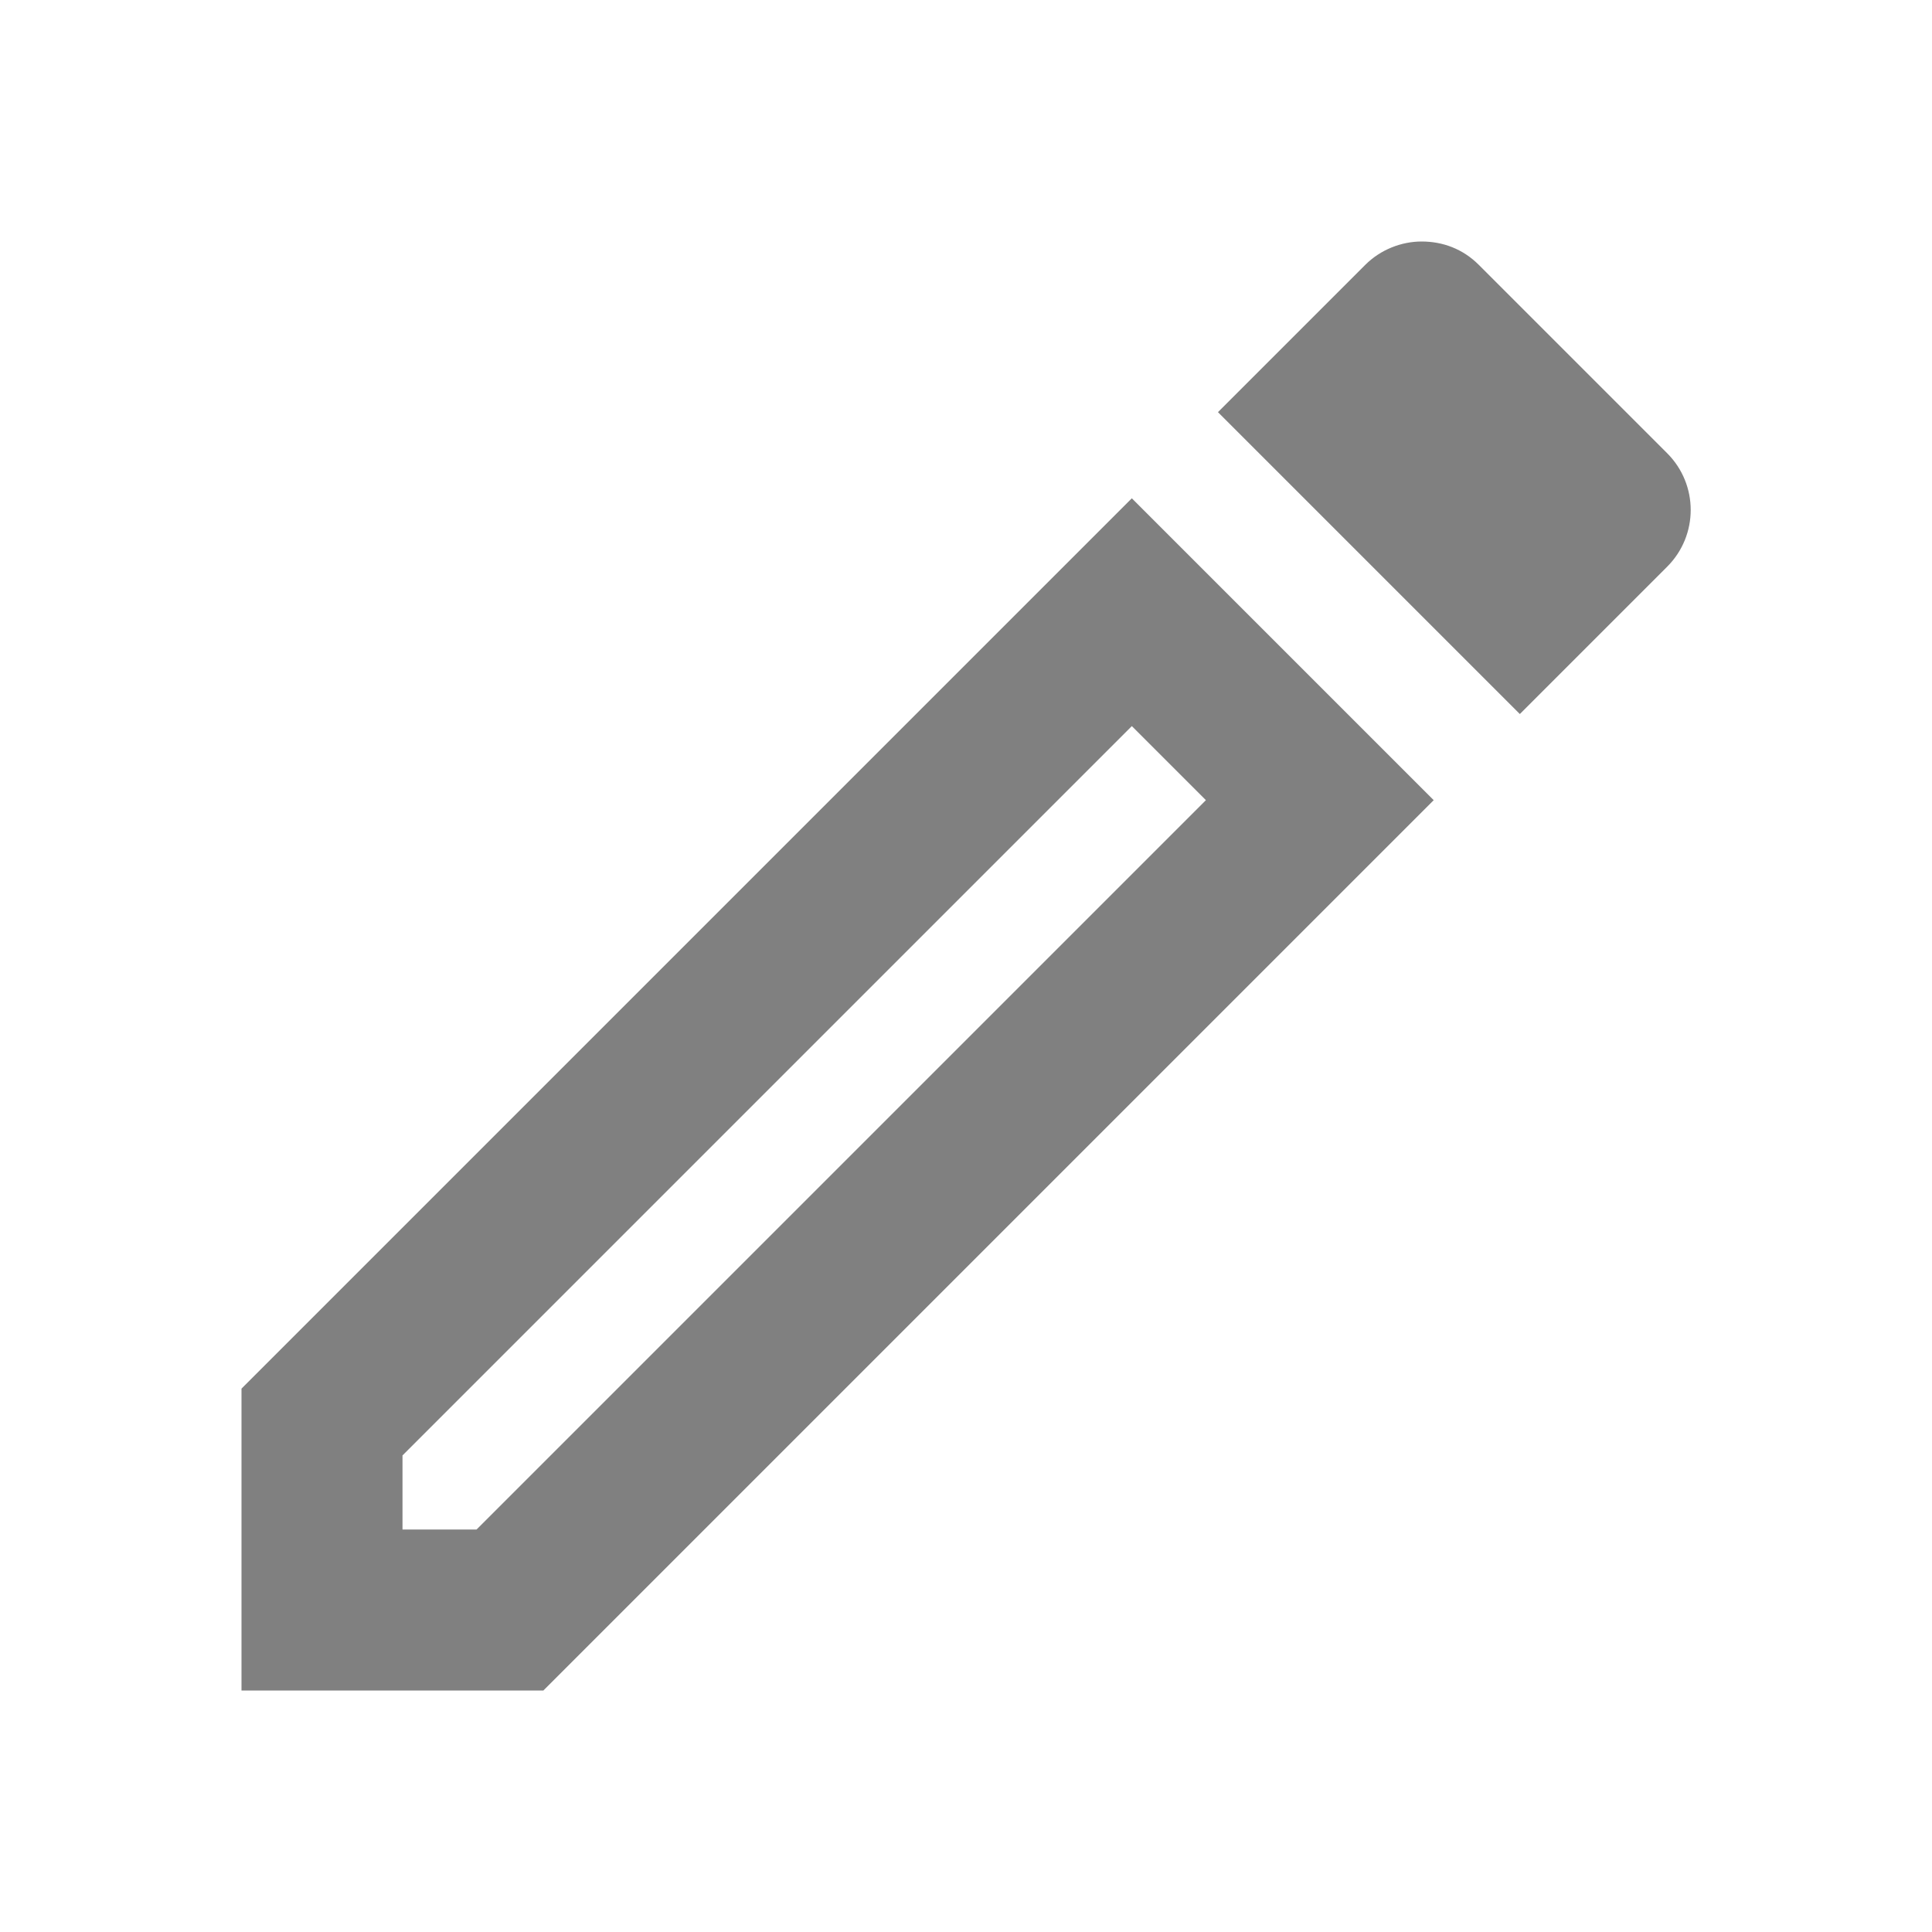
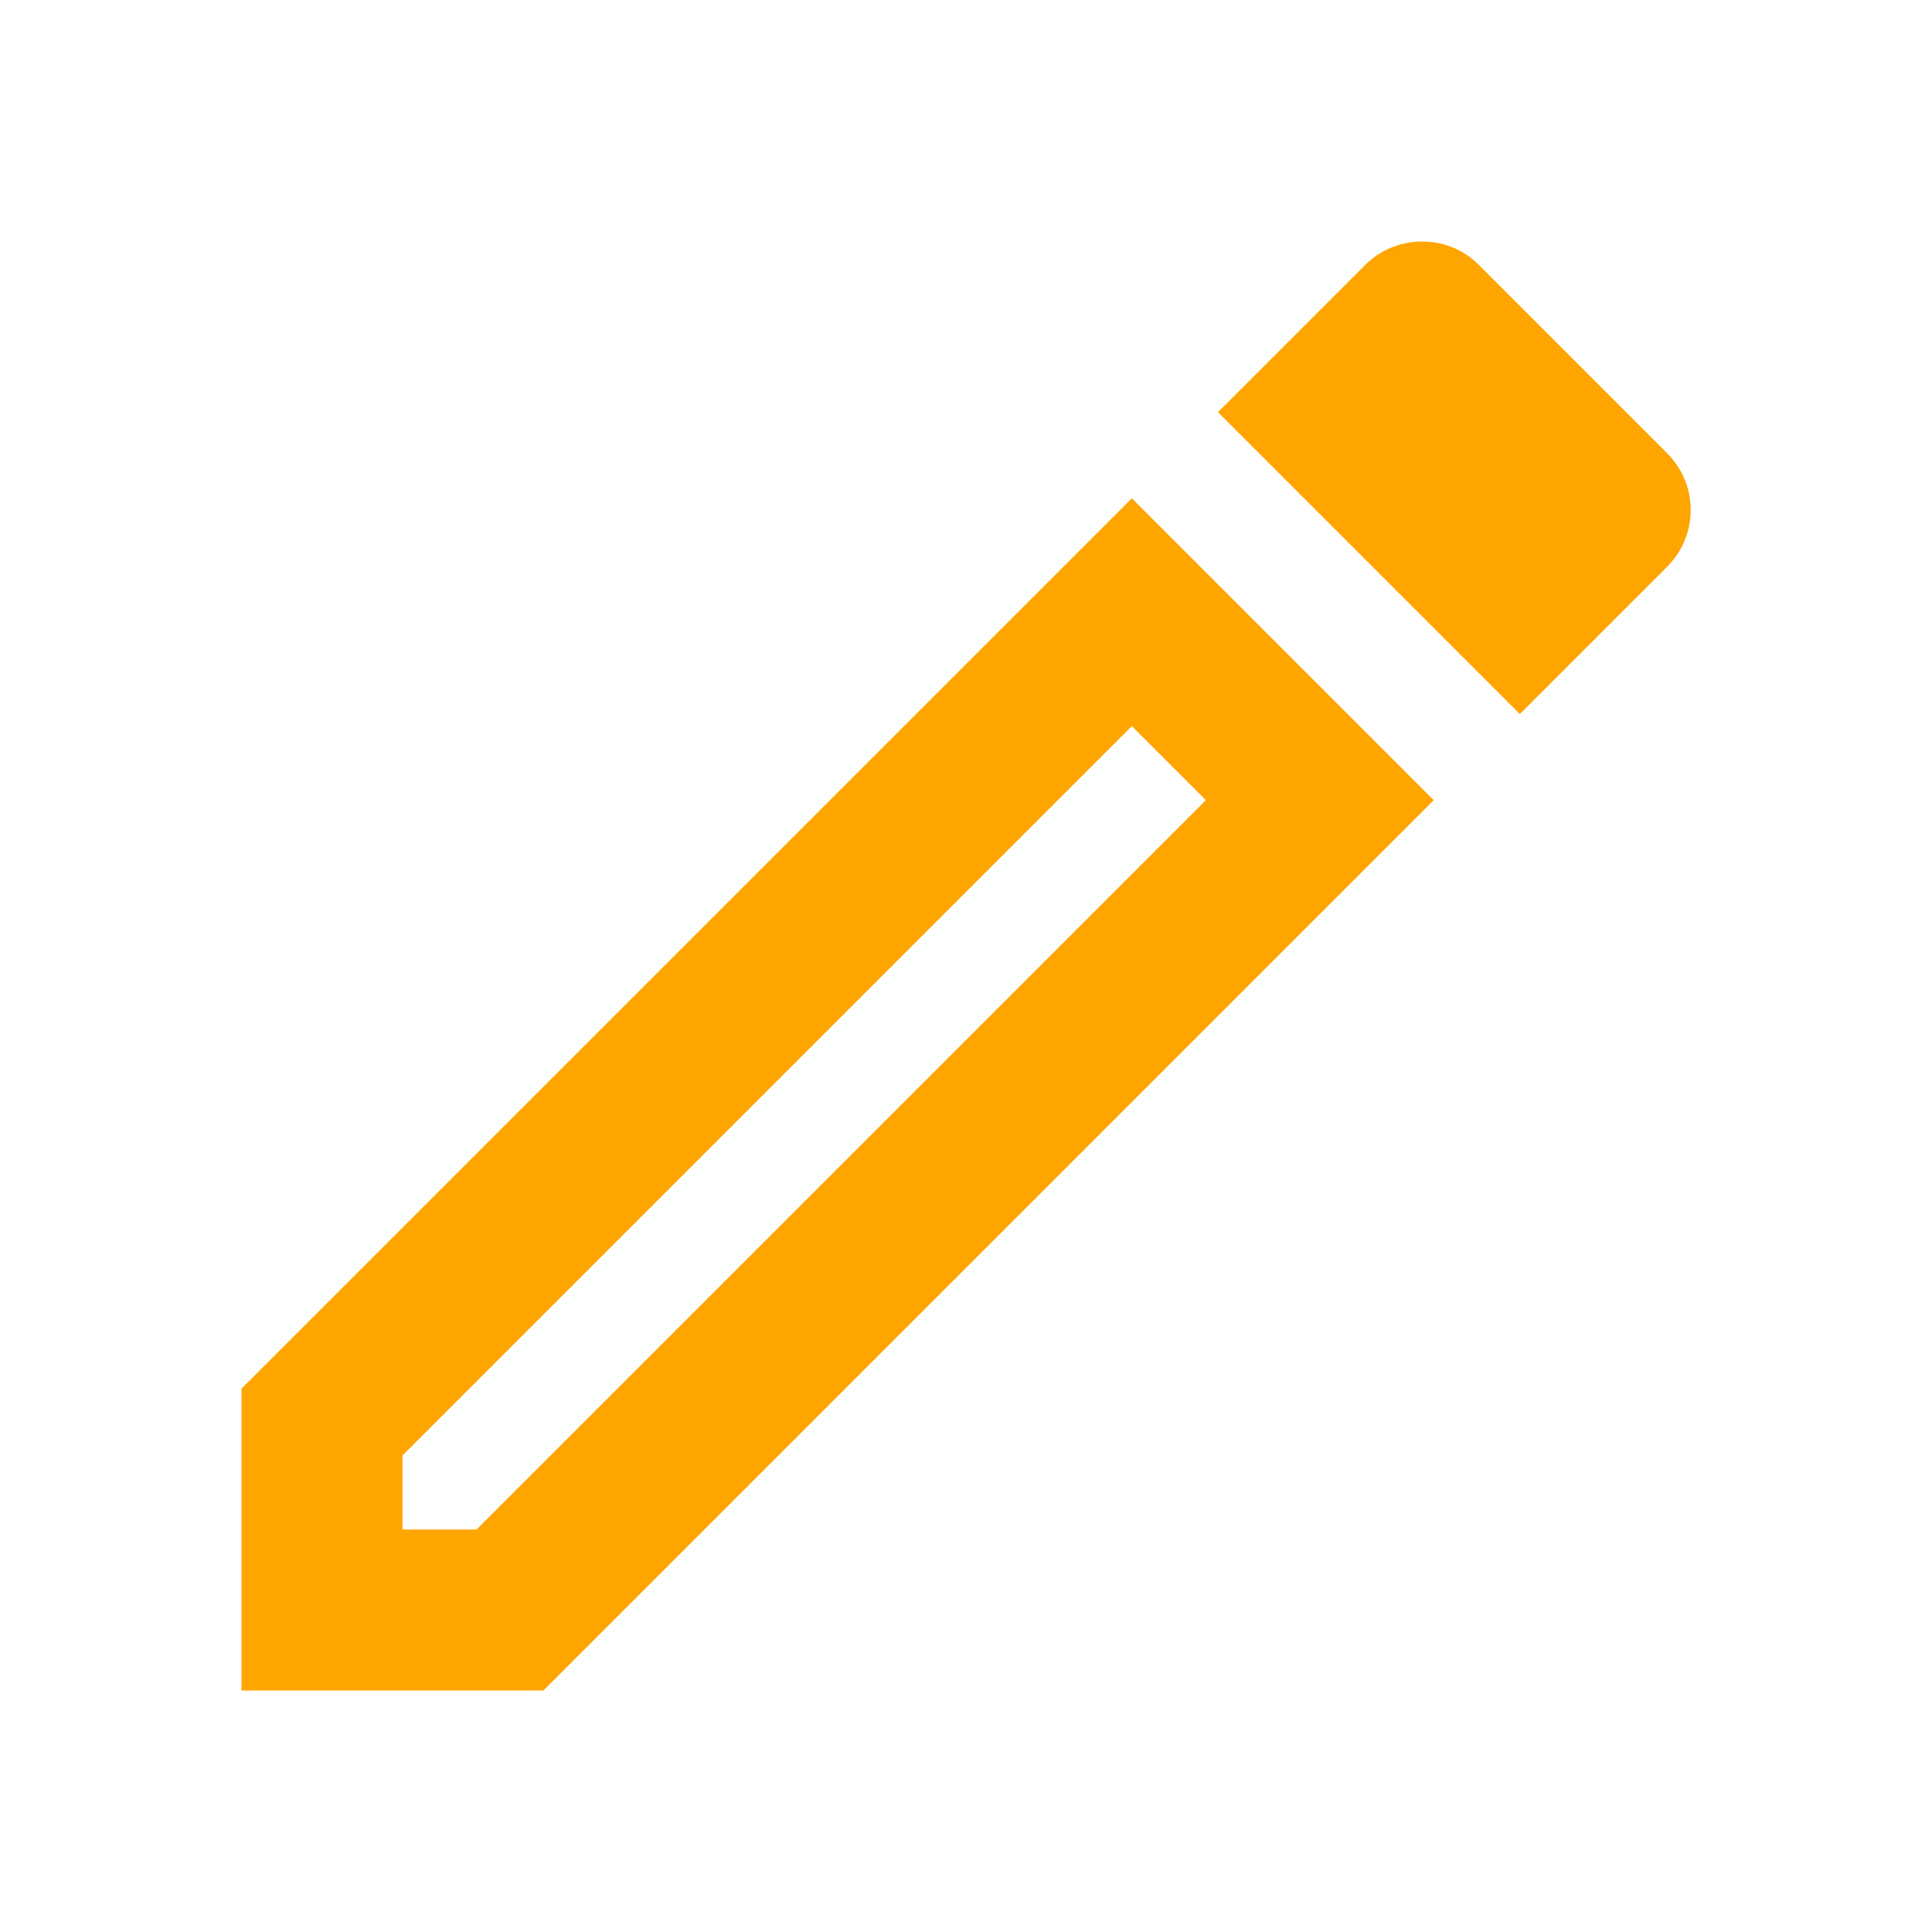
- <svg xmlns="http://www.w3.org/2000/svg" height="24px" viewBox="0 0 24 24" width="24px" fill="gray">
+ <svg xmlns="http://www.w3.org/2000/svg" height="24px" viewBox="0 0 24 24" width="24px" fill="orange">
  <path d="M0 0h24v24H0V0z" fill="none" />
  <path d="M14.06 9.02l.92.92L5.92 19H5v-.92l9.06-9.06M17.66 3c-.25 0-.51.1-.7.29l-1.83 1.83 3.75 3.75 1.83-1.83c.39-.39.39-1.02 0-1.41l-2.34-2.34c-.2-.2-.45-.29-.71-.29zm-3.6 3.19L3 17.25V21h3.75L17.81 9.94l-3.75-3.75z" />
</svg>
